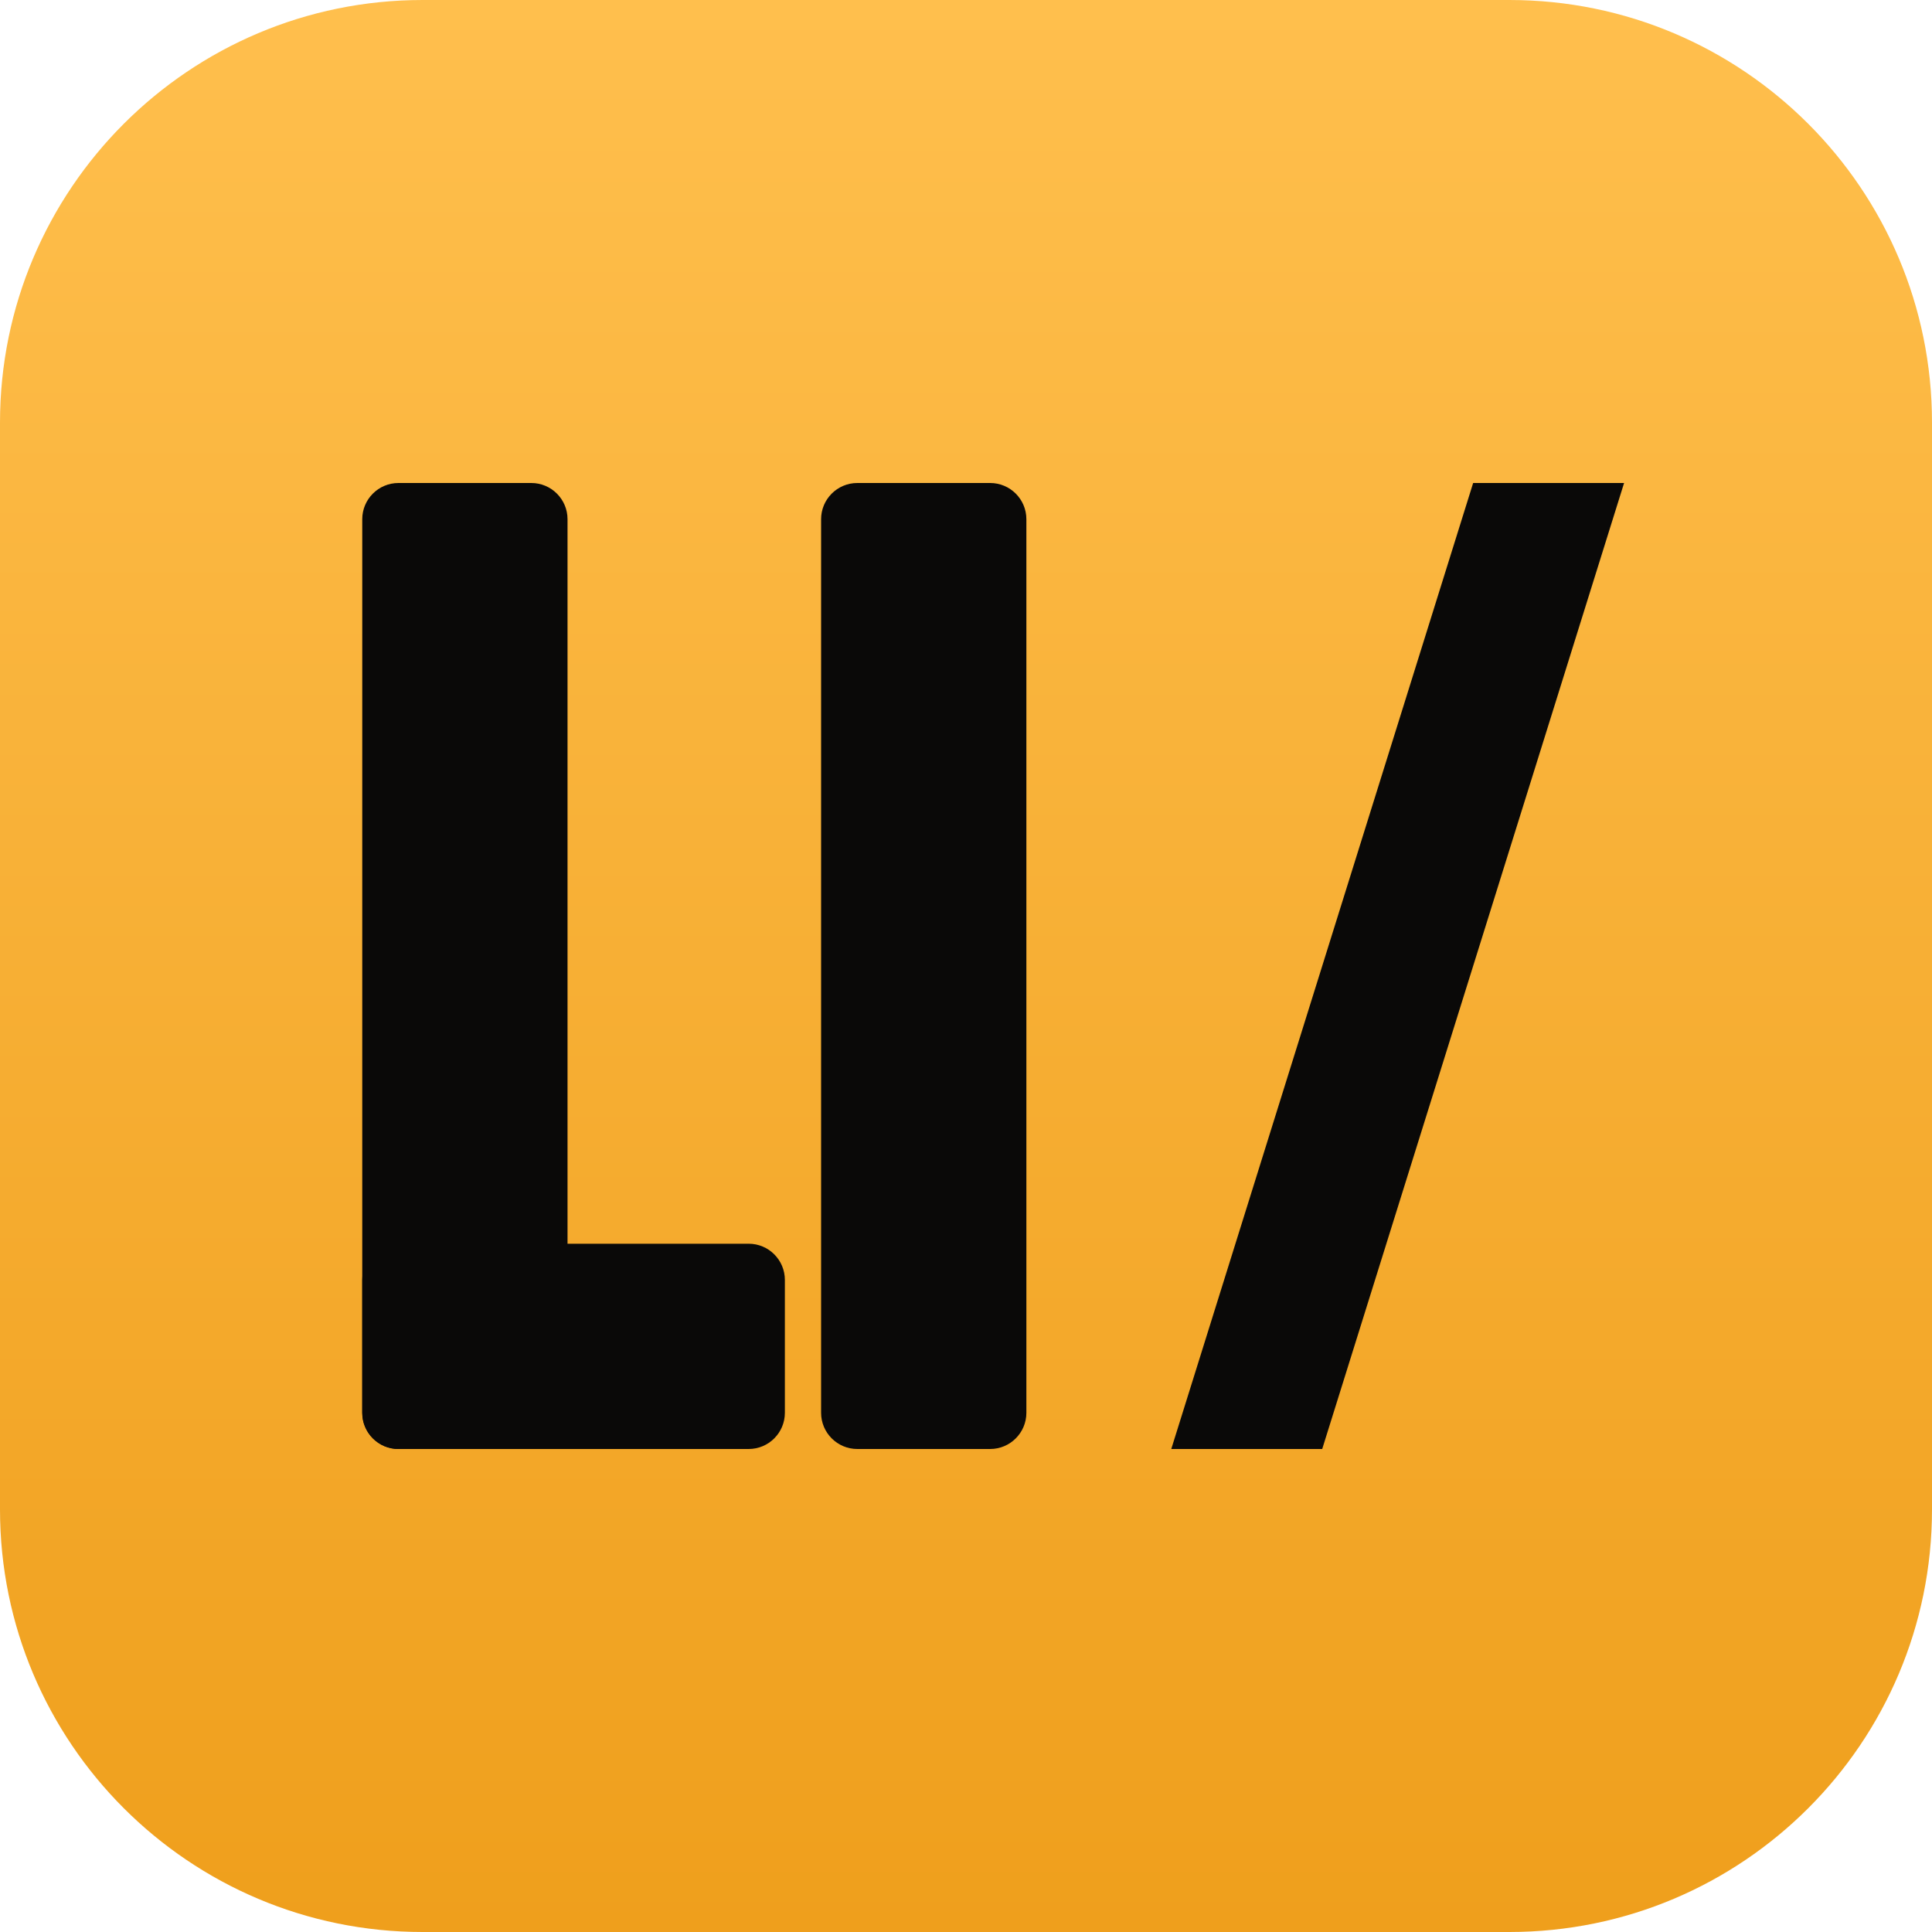
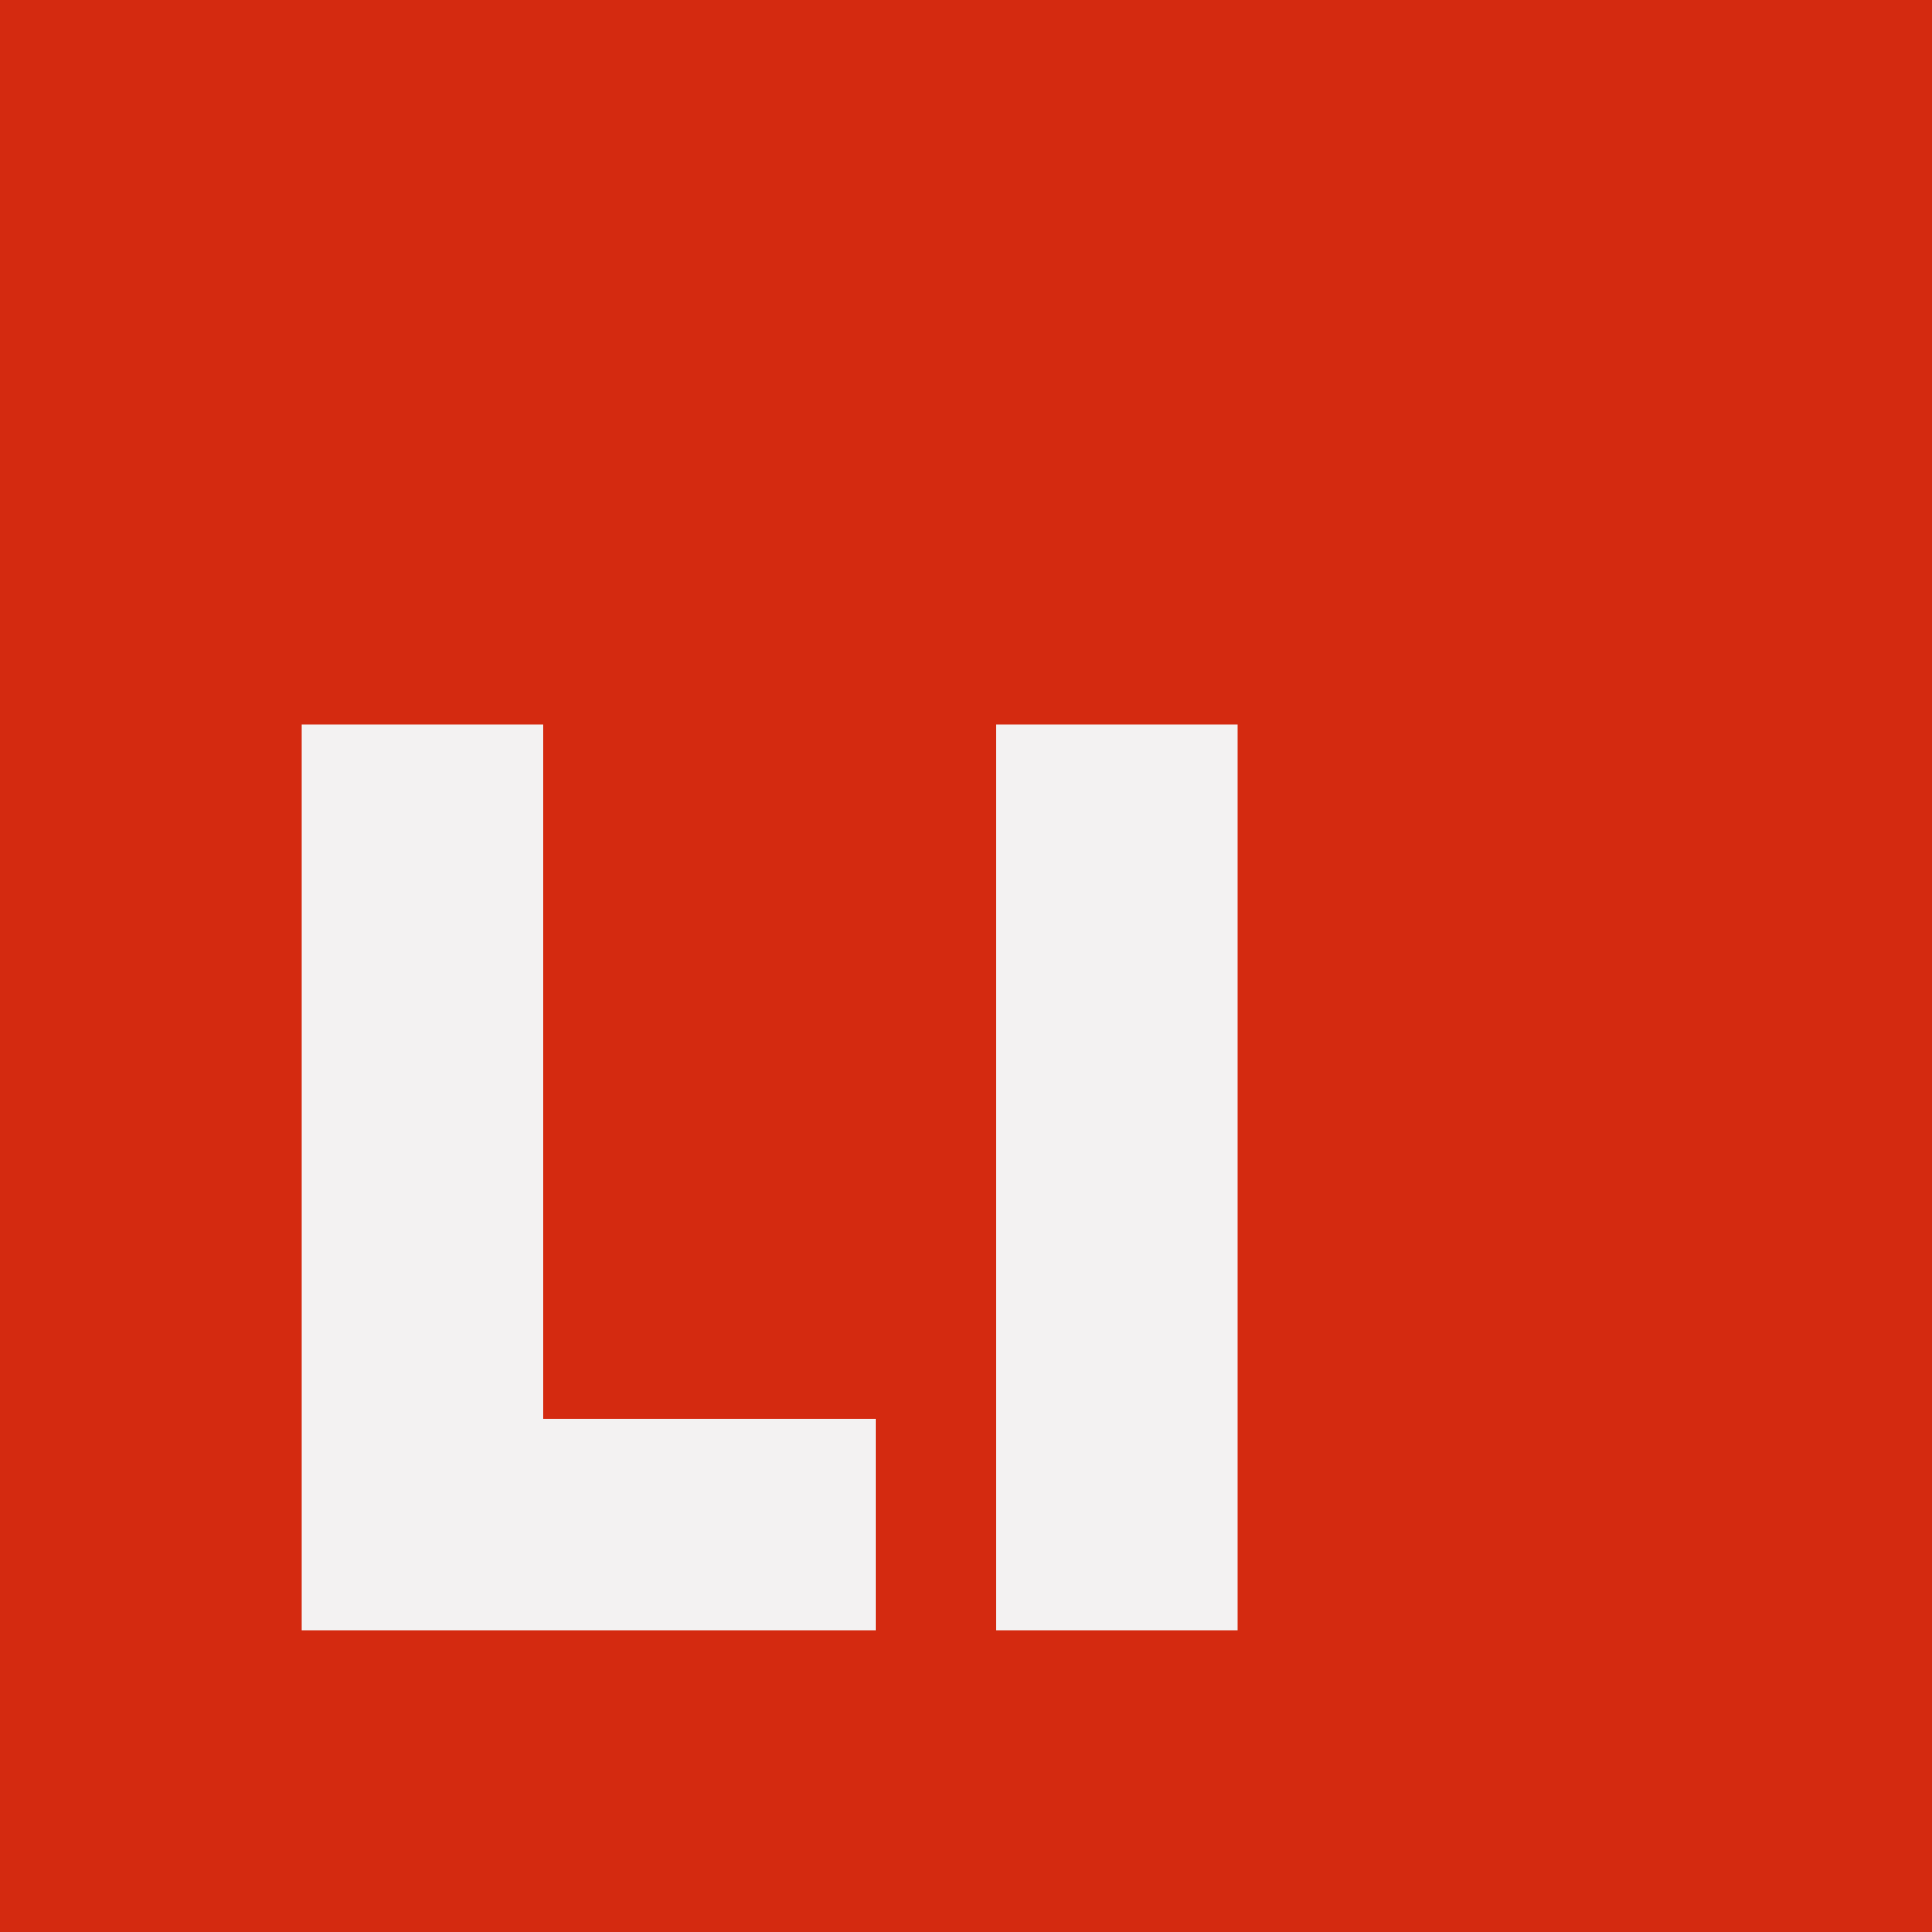
<svg xmlns="http://www.w3.org/2000/svg" width="32" height="32" viewBox="0 0 32 32" fill="none">
-   <defs>
-     <linearGradient id="g" x1="0" y1="0" x2="0" y2="32" gradientUnits="userSpaceOnUse">
-       <stop stop-color="#ffbf4d" />
-       <stop offset="1" stop-color="#ef9f1c" />
-     </linearGradient>
-   </defs>
-   <rect width="32" height="32" rx="7" fill="url(#g)" />
-   <rect x="6" y="8" width="3.4" height="16" rx="0.6" fill="#0a0908" />
-   <rect x="6" y="20.6" width="7" height="3.4" rx="0.6" fill="#0a0908" />
-   <rect x="13.6" y="8" width="3.4" height="16" rx="0.6" fill="#0a0908" />
-   <path d="M24.4 8H26.9L21.9 24H19.4L24.4 8Z" fill="#0a0908" />
+   <rect width="32" height="32" fill="#d42a10" />
+   <path d="M5 12H9V23.5H14.5V27H5V12Z" fill="#f3f2f2" />
+   <rect x="16.5" y="12" width="4" height="15" fill="#f3f2f2" />
</svg>
